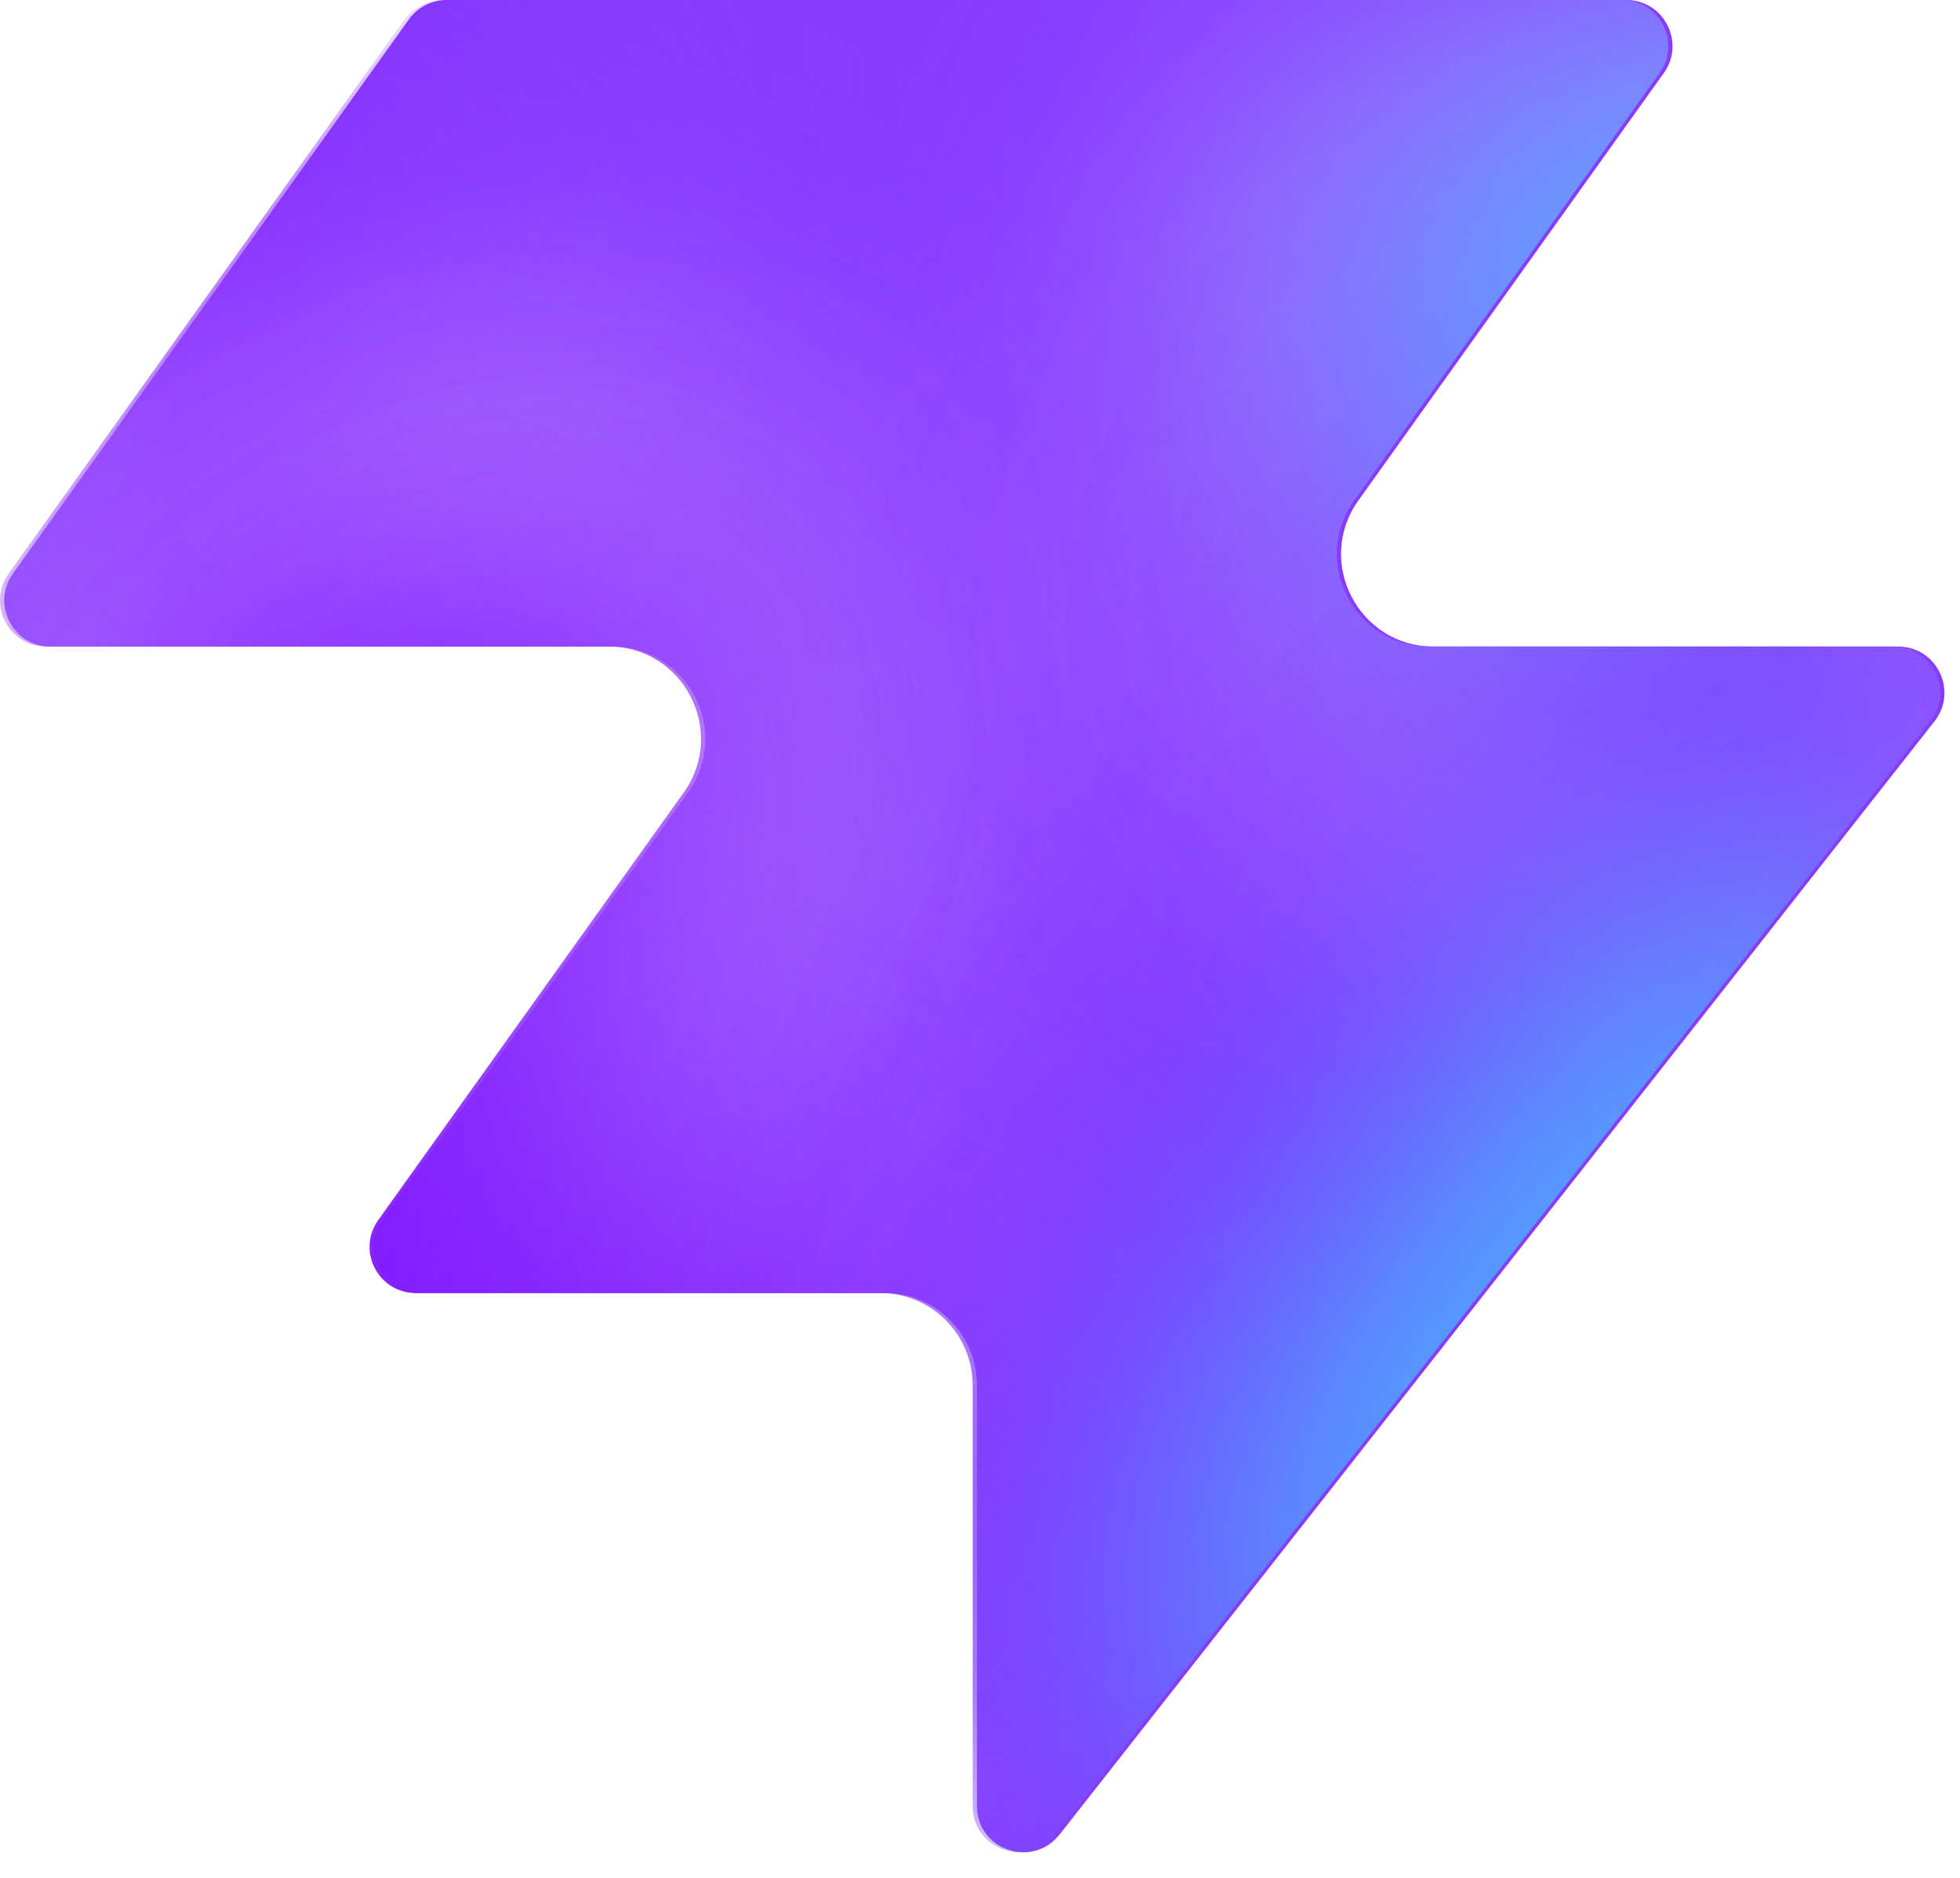
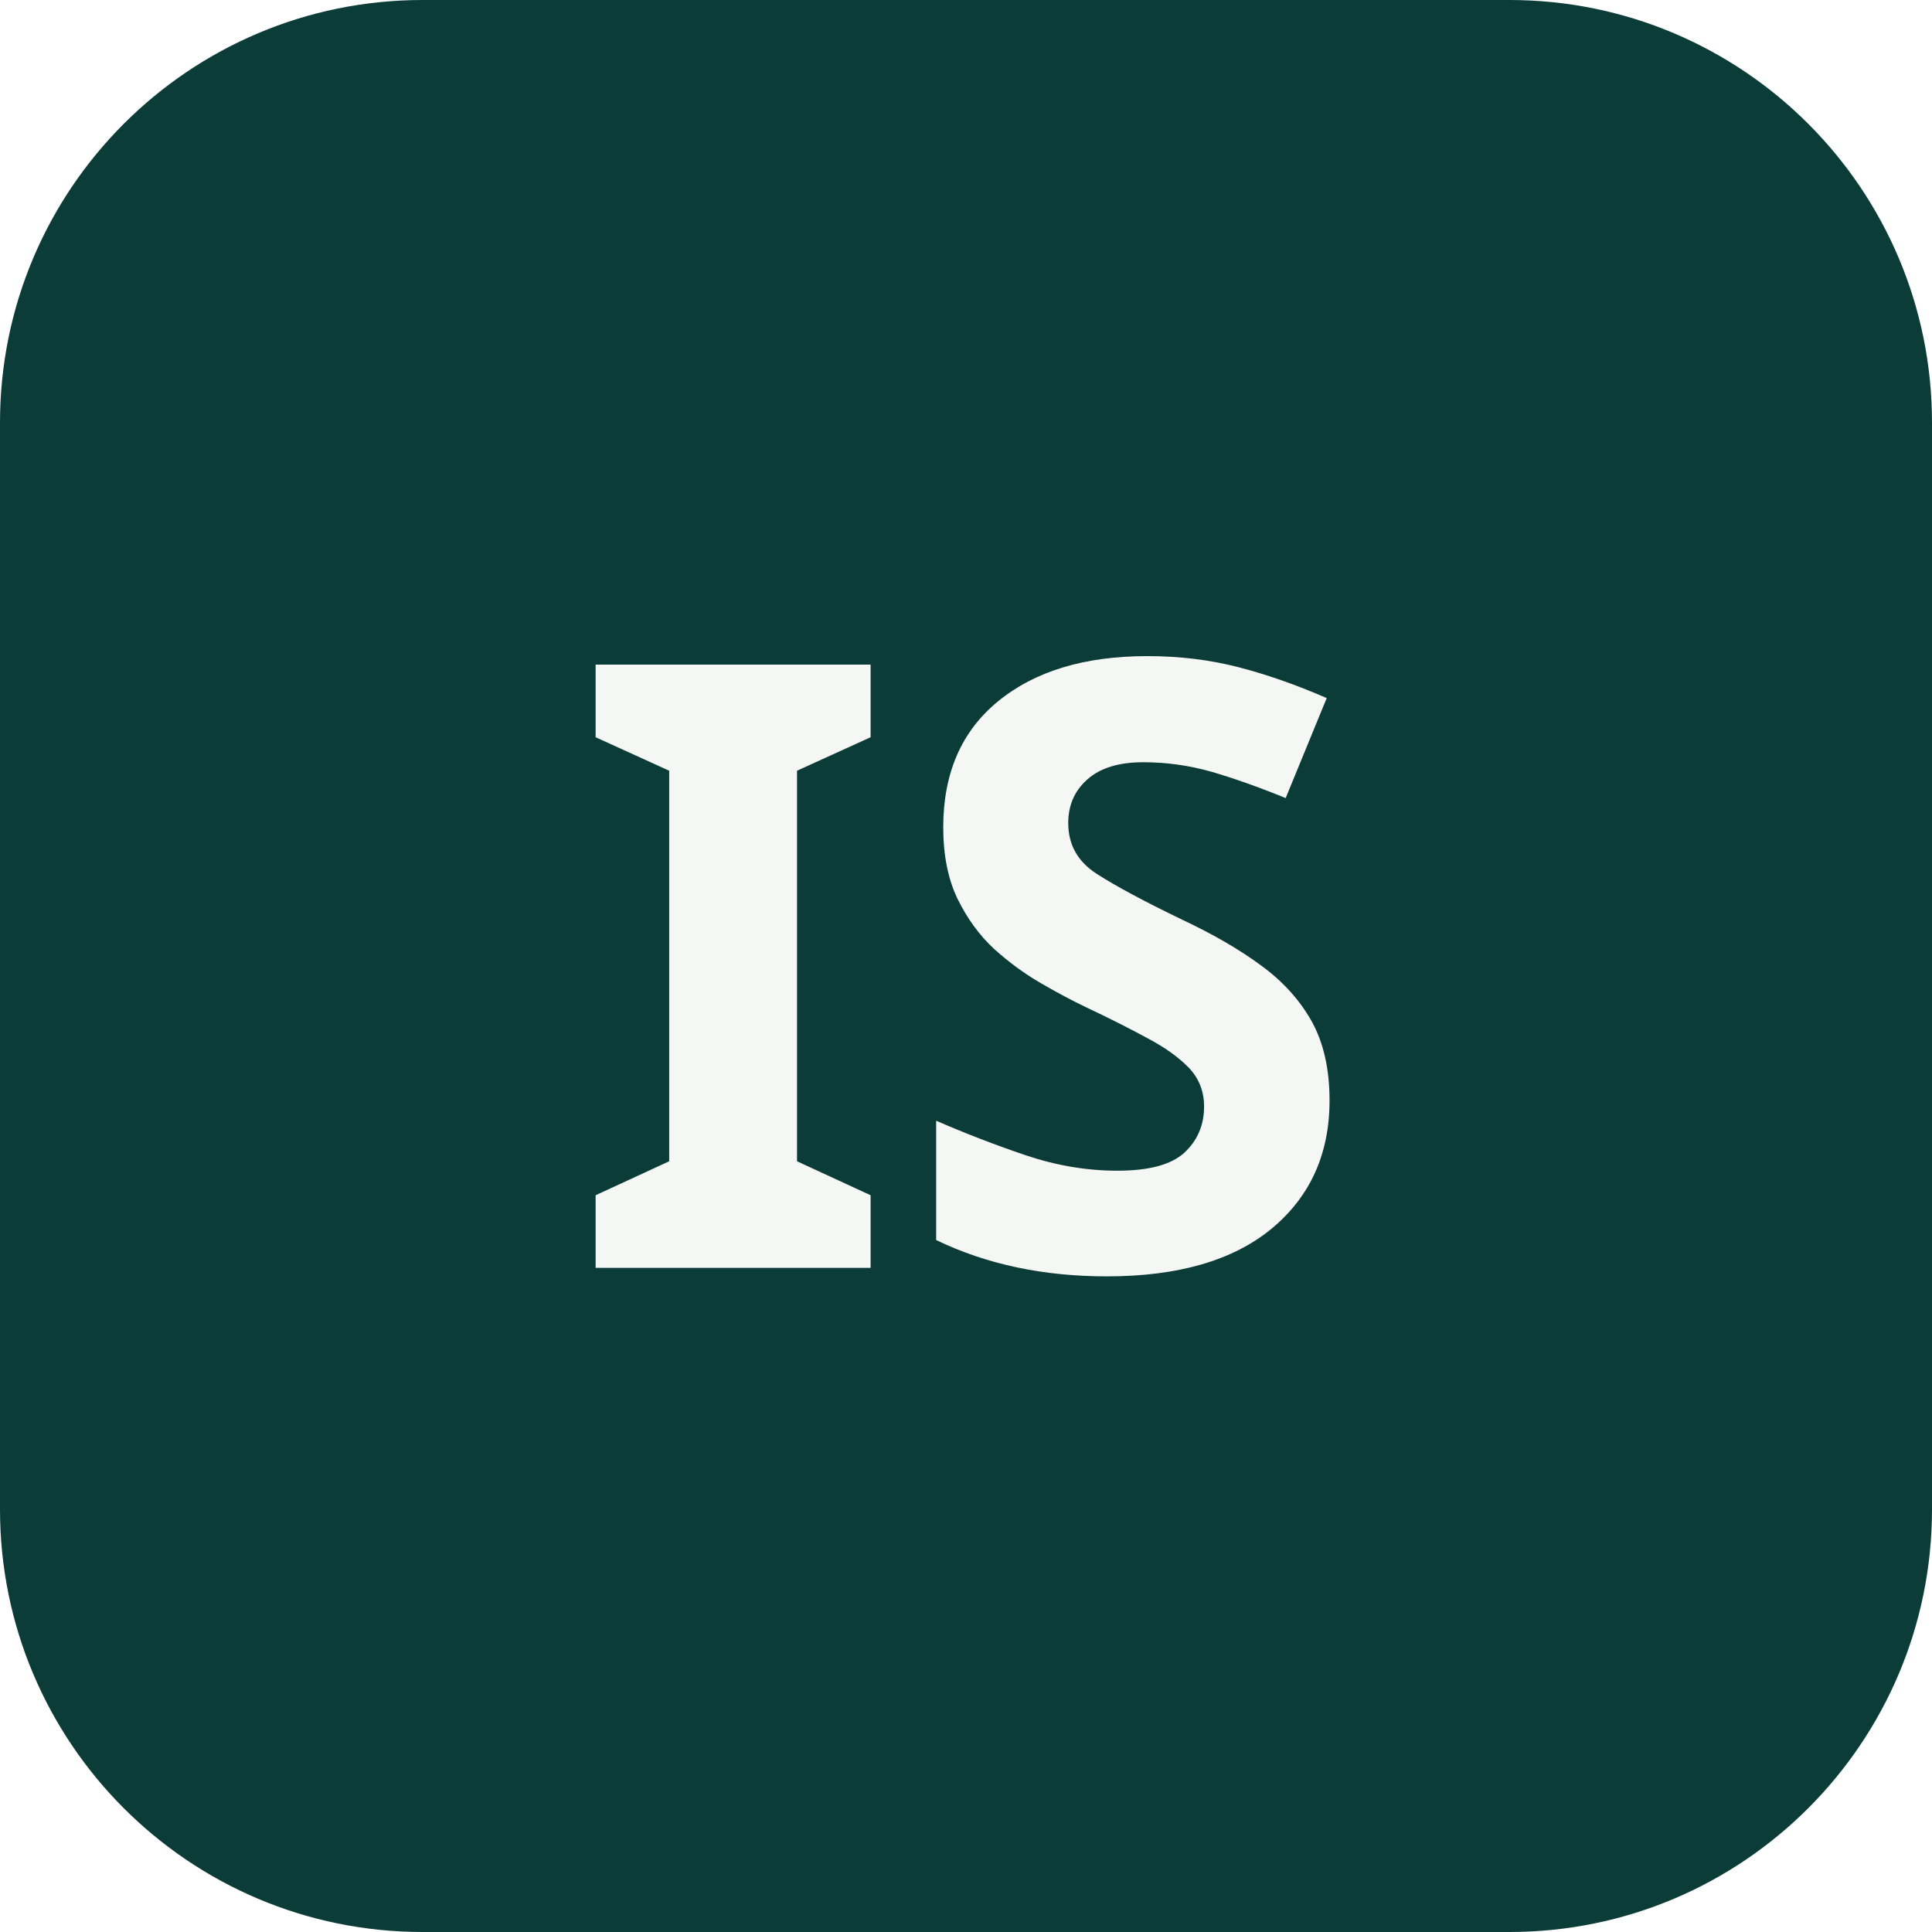
- <svg xmlns="http://www.w3.org/2000/svg" width="48" height="46" fill="none" viewBox="0 0 48 46">
-   <path fill="#863bff" d="M25.946 44.938c-.664.845-2.021.375-2.021-.698V33.937a2.26 2.26 0 0 0-2.262-2.262H10.287c-.92 0-1.456-1.04-.92-1.788l7.48-10.471c1.07-1.497 0-3.578-1.842-3.578H1.237c-.92 0-1.456-1.04-.92-1.788L10.013.474c.214-.297.556-.474.92-.474h28.894c.92 0 1.456 1.04.92 1.788l-7.48 10.471c-1.07 1.498 0 3.579 1.842 3.579h11.377c.943 0 1.473 1.088.89 1.83L25.947 44.94z" style="fill:#863bff;fill:color(display-p3 .525 .23 1);fill-opacity:1" />
-   <mask id="a" width="48" height="46" x="0" y="0" maskUnits="userSpaceOnUse" style="mask-type:alpha">
-     <path fill="#000" d="M25.842 44.938c-.664.844-2.021.375-2.021-.698V33.937a2.26 2.26 0 0 0-2.262-2.262H10.183c-.92 0-1.456-1.04-.92-1.788l7.48-10.471c1.07-1.498 0-3.579-1.842-3.579H1.133c-.92 0-1.456-1.04-.92-1.787L9.91.473c.214-.297.556-.474.92-.474h28.894c.92 0 1.456 1.04.92 1.788l-7.48 10.471c-1.07 1.498 0 3.578 1.842 3.578h11.377c.943 0 1.473 1.088.89 1.832L25.843 44.94z" style="fill:#000;fill-opacity:1" />
-   </mask>
-   <g mask="url(#a)">
-     <g filter="url(#b)">
-       <ellipse cx="5.508" cy="14.704" fill="#ede6ff" rx="5.508" ry="14.704" style="fill:#ede6ff;fill:color(display-p3 .927 .903 1);fill-opacity:1" transform="matrix(.00324 1 1 -.00324 -4.47 31.516)" />
-     </g>
-     <g filter="url(#c)">
-       <ellipse cx="10.399" cy="29.851" fill="#ede6ff" rx="10.399" ry="29.851" style="fill:#ede6ff;fill:color(display-p3 .927 .903 1);fill-opacity:1" transform="matrix(.00324 1 1 -.00324 -39.328 7.883)" />
-     </g>
-     <g filter="url(#d)">
-       <ellipse cx="5.508" cy="30.487" fill="#7e14ff" rx="5.508" ry="30.487" style="fill:#7e14ff;fill:color(display-p3 .492 .077 1);fill-opacity:1" transform="rotate(89.814 -25.913 -14.639)scale(1 -1)" />
-     </g>
-     <g filter="url(#e)">
-       <ellipse cx="5.508" cy="30.599" fill="#7e14ff" rx="5.508" ry="30.599" style="fill:#7e14ff;fill:color(display-p3 .492 .077 1);fill-opacity:1" transform="rotate(89.814 -32.644 -3.334)scale(1 -1)" />
-     </g>
-     <g filter="url(#f)">
-       <ellipse cx="5.508" cy="30.599" fill="#7e14ff" rx="5.508" ry="30.599" style="fill:#7e14ff;fill:color(display-p3 .492 .077 1);fill-opacity:1" transform="matrix(.00324 1 1 -.00324 -34.34 30.47)" />
-     </g>
-     <g filter="url(#g)">
-       <ellipse cx="14.072" cy="22.078" fill="#ede6ff" rx="14.072" ry="22.078" style="fill:#ede6ff;fill:color(display-p3 .927 .903 1);fill-opacity:1" transform="rotate(93.35 24.506 48.493)scale(-1 1)" />
-     </g>
-     <g filter="url(#h)">
-       <ellipse cx="3.47" cy="21.501" fill="#7e14ff" rx="3.47" ry="21.501" style="fill:#7e14ff;fill:color(display-p3 .492 .077 1);fill-opacity:1" transform="rotate(89.009 28.708 47.59)scale(-1 1)" />
-     </g>
-     <g filter="url(#i)">
-       <ellipse cx="3.47" cy="21.501" fill="#7e14ff" rx="3.47" ry="21.501" style="fill:#7e14ff;fill:color(display-p3 .492 .077 1);fill-opacity:1" transform="rotate(89.009 28.708 47.59)scale(-1 1)" />
-     </g>
-     <g filter="url(#j)">
-       <ellipse cx=".387" cy="8.972" fill="#7e14ff" rx="4.407" ry="29.108" style="fill:#7e14ff;fill:color(display-p3 .492 .077 1);fill-opacity:1" transform="rotate(39.51 .387 8.972)" />
-     </g>
-     <g filter="url(#k)">
-       <ellipse cx="47.523" cy="-6.092" fill="#7e14ff" rx="4.407" ry="29.108" style="fill:#7e14ff;fill:color(display-p3 .492 .077 1);fill-opacity:1" transform="rotate(37.892 47.523 -6.092)" />
-     </g>
-     <g filter="url(#l)">
-       <ellipse cx="41.412" cy="6.333" fill="#47bfff" rx="5.971" ry="9.665" style="fill:#47bfff;fill:color(display-p3 .28 .748 1);fill-opacity:1" transform="rotate(37.892 41.412 6.333)" />
-     </g>
-     <g filter="url(#m)">
-       <ellipse cx="-1.879" cy="38.332" fill="#7e14ff" rx="4.407" ry="29.108" style="fill:#7e14ff;fill:color(display-p3 .492 .077 1);fill-opacity:1" transform="rotate(37.892 -1.88 38.332)" />
-     </g>
-     <g filter="url(#n)">
-       <ellipse cx="-1.879" cy="38.332" fill="#7e14ff" rx="4.407" ry="29.108" style="fill:#7e14ff;fill:color(display-p3 .492 .077 1);fill-opacity:1" transform="rotate(37.892 -1.88 38.332)" />
-     </g>
-     <g filter="url(#o)">
-       <ellipse cx="35.651" cy="29.907" fill="#7e14ff" rx="4.407" ry="29.108" style="fill:#7e14ff;fill:color(display-p3 .492 .077 1);fill-opacity:1" transform="rotate(37.892 35.651 29.907)" />
-     </g>
-     <g filter="url(#p)">
-       <ellipse cx="38.418" cy="32.4" fill="#47bfff" rx="5.971" ry="15.297" style="fill:#47bfff;fill:color(display-p3 .28 .748 1);fill-opacity:1" transform="rotate(37.892 38.418 32.4)" />
-     </g>
-   </g>
-   <defs>
-     <filter id="b" width="60.045" height="41.654" x="-19.77" y="16.149" color-interpolation-filters="sRGB" filterUnits="userSpaceOnUse">
-       <feFlood flood-opacity="0" result="BackgroundImageFix" />
-       <feBlend in="SourceGraphic" in2="BackgroundImageFix" result="shape" />
-       <feGaussianBlur result="effect1_foregroundBlur_2002_17158" stdDeviation="7.659" />
-     </filter>
-     <filter id="c" width="90.34" height="51.437" x="-54.613" y="-7.533" color-interpolation-filters="sRGB" filterUnits="userSpaceOnUse">
-       <feFlood flood-opacity="0" result="BackgroundImageFix" />
-       <feBlend in="SourceGraphic" in2="BackgroundImageFix" result="shape" />
-       <feGaussianBlur result="effect1_foregroundBlur_2002_17158" stdDeviation="7.659" />
-     </filter>
-     <filter id="d" width="79.355" height="29.4" x="-49.64" y="2.03" color-interpolation-filters="sRGB" filterUnits="userSpaceOnUse">
-       <feFlood flood-opacity="0" result="BackgroundImageFix" />
-       <feBlend in="SourceGraphic" in2="BackgroundImageFix" result="shape" />
-       <feGaussianBlur result="effect1_foregroundBlur_2002_17158" stdDeviation="4.596" />
-     </filter>
-     <filter id="e" width="79.579" height="29.4" x="-45.045" y="20.029" color-interpolation-filters="sRGB" filterUnits="userSpaceOnUse">
-       <feFlood flood-opacity="0" result="BackgroundImageFix" />
-       <feBlend in="SourceGraphic" in2="BackgroundImageFix" result="shape" />
-       <feGaussianBlur result="effect1_foregroundBlur_2002_17158" stdDeviation="4.596" />
-     </filter>
-     <filter id="f" width="79.579" height="29.4" x="-43.513" y="21.178" color-interpolation-filters="sRGB" filterUnits="userSpaceOnUse">
-       <feFlood flood-opacity="0" result="BackgroundImageFix" />
-       <feBlend in="SourceGraphic" in2="BackgroundImageFix" result="shape" />
-       <feGaussianBlur result="effect1_foregroundBlur_2002_17158" stdDeviation="4.596" />
-     </filter>
-     <filter id="g" width="74.749" height="58.852" x="15.756" y="-17.901" color-interpolation-filters="sRGB" filterUnits="userSpaceOnUse">
-       <feFlood flood-opacity="0" result="BackgroundImageFix" />
-       <feBlend in="SourceGraphic" in2="BackgroundImageFix" result="shape" />
-       <feGaussianBlur result="effect1_foregroundBlur_2002_17158" stdDeviation="7.659" />
-     </filter>
-     <filter id="h" width="61.377" height="25.362" x="23.548" y="2.284" color-interpolation-filters="sRGB" filterUnits="userSpaceOnUse">
-       <feFlood flood-opacity="0" result="BackgroundImageFix" />
-       <feBlend in="SourceGraphic" in2="BackgroundImageFix" result="shape" />
-       <feGaussianBlur result="effect1_foregroundBlur_2002_17158" stdDeviation="4.596" />
-     </filter>
-     <filter id="i" width="61.377" height="25.362" x="23.548" y="2.284" color-interpolation-filters="sRGB" filterUnits="userSpaceOnUse">
-       <feFlood flood-opacity="0" result="BackgroundImageFix" />
-       <feBlend in="SourceGraphic" in2="BackgroundImageFix" result="shape" />
-       <feGaussianBlur result="effect1_foregroundBlur_2002_17158" stdDeviation="4.596" />
-     </filter>
-     <filter id="j" width="56.045" height="63.649" x="-27.636" y="-22.853" color-interpolation-filters="sRGB" filterUnits="userSpaceOnUse">
-       <feFlood flood-opacity="0" result="BackgroundImageFix" />
-       <feBlend in="SourceGraphic" in2="BackgroundImageFix" result="shape" />
-       <feGaussianBlur result="effect1_foregroundBlur_2002_17158" stdDeviation="4.596" />
-     </filter>
-     <filter id="k" width="54.814" height="64.646" x="20.116" y="-38.415" color-interpolation-filters="sRGB" filterUnits="userSpaceOnUse">
-       <feFlood flood-opacity="0" result="BackgroundImageFix" />
-       <feBlend in="SourceGraphic" in2="BackgroundImageFix" result="shape" />
-       <feGaussianBlur result="effect1_foregroundBlur_2002_17158" stdDeviation="4.596" />
-     </filter>
-     <filter id="l" width="33.541" height="35.313" x="24.641" y="-11.323" color-interpolation-filters="sRGB" filterUnits="userSpaceOnUse">
-       <feFlood flood-opacity="0" result="BackgroundImageFix" />
-       <feBlend in="SourceGraphic" in2="BackgroundImageFix" result="shape" />
-       <feGaussianBlur result="effect1_foregroundBlur_2002_17158" stdDeviation="4.596" />
-     </filter>
-     <filter id="m" width="54.814" height="64.646" x="-29.286" y="6.009" color-interpolation-filters="sRGB" filterUnits="userSpaceOnUse">
-       <feFlood flood-opacity="0" result="BackgroundImageFix" />
-       <feBlend in="SourceGraphic" in2="BackgroundImageFix" result="shape" />
-       <feGaussianBlur result="effect1_foregroundBlur_2002_17158" stdDeviation="4.596" />
-     </filter>
-     <filter id="n" width="54.814" height="64.646" x="-29.286" y="6.009" color-interpolation-filters="sRGB" filterUnits="userSpaceOnUse">
-       <feFlood flood-opacity="0" result="BackgroundImageFix" />
-       <feBlend in="SourceGraphic" in2="BackgroundImageFix" result="shape" />
-       <feGaussianBlur result="effect1_foregroundBlur_2002_17158" stdDeviation="4.596" />
-     </filter>
-     <filter id="o" width="54.814" height="64.646" x="8.244" y="-2.416" color-interpolation-filters="sRGB" filterUnits="userSpaceOnUse">
-       <feFlood flood-opacity="0" result="BackgroundImageFix" />
-       <feBlend in="SourceGraphic" in2="BackgroundImageFix" result="shape" />
-       <feGaussianBlur result="effect1_foregroundBlur_2002_17158" stdDeviation="4.596" />
-     </filter>
-     <filter id="p" width="39.409" height="43.623" x="18.713" y="10.588" color-interpolation-filters="sRGB" filterUnits="userSpaceOnUse">
-       <feFlood flood-opacity="0" result="BackgroundImageFix" />
-       <feBlend in="SourceGraphic" in2="BackgroundImageFix" result="shape" />
-       <feGaussianBlur result="effect1_foregroundBlur_2002_17158" stdDeviation="4.596" />
-     </filter>
-   </defs>
+ <svg xmlns="http://www.w3.org/2000/svg" viewBox="0 0 64 64" role="img" aria-label="IS">
+   <rect width="64" height="64" rx="14" fill="#0c3c38" />
+   <text x="32" y="42" text-anchor="middle" fill="#f5f7f4" font-family="Syne, Avenir Next, sans-serif" font-size="28" font-weight="800">IS</text>
</svg>
